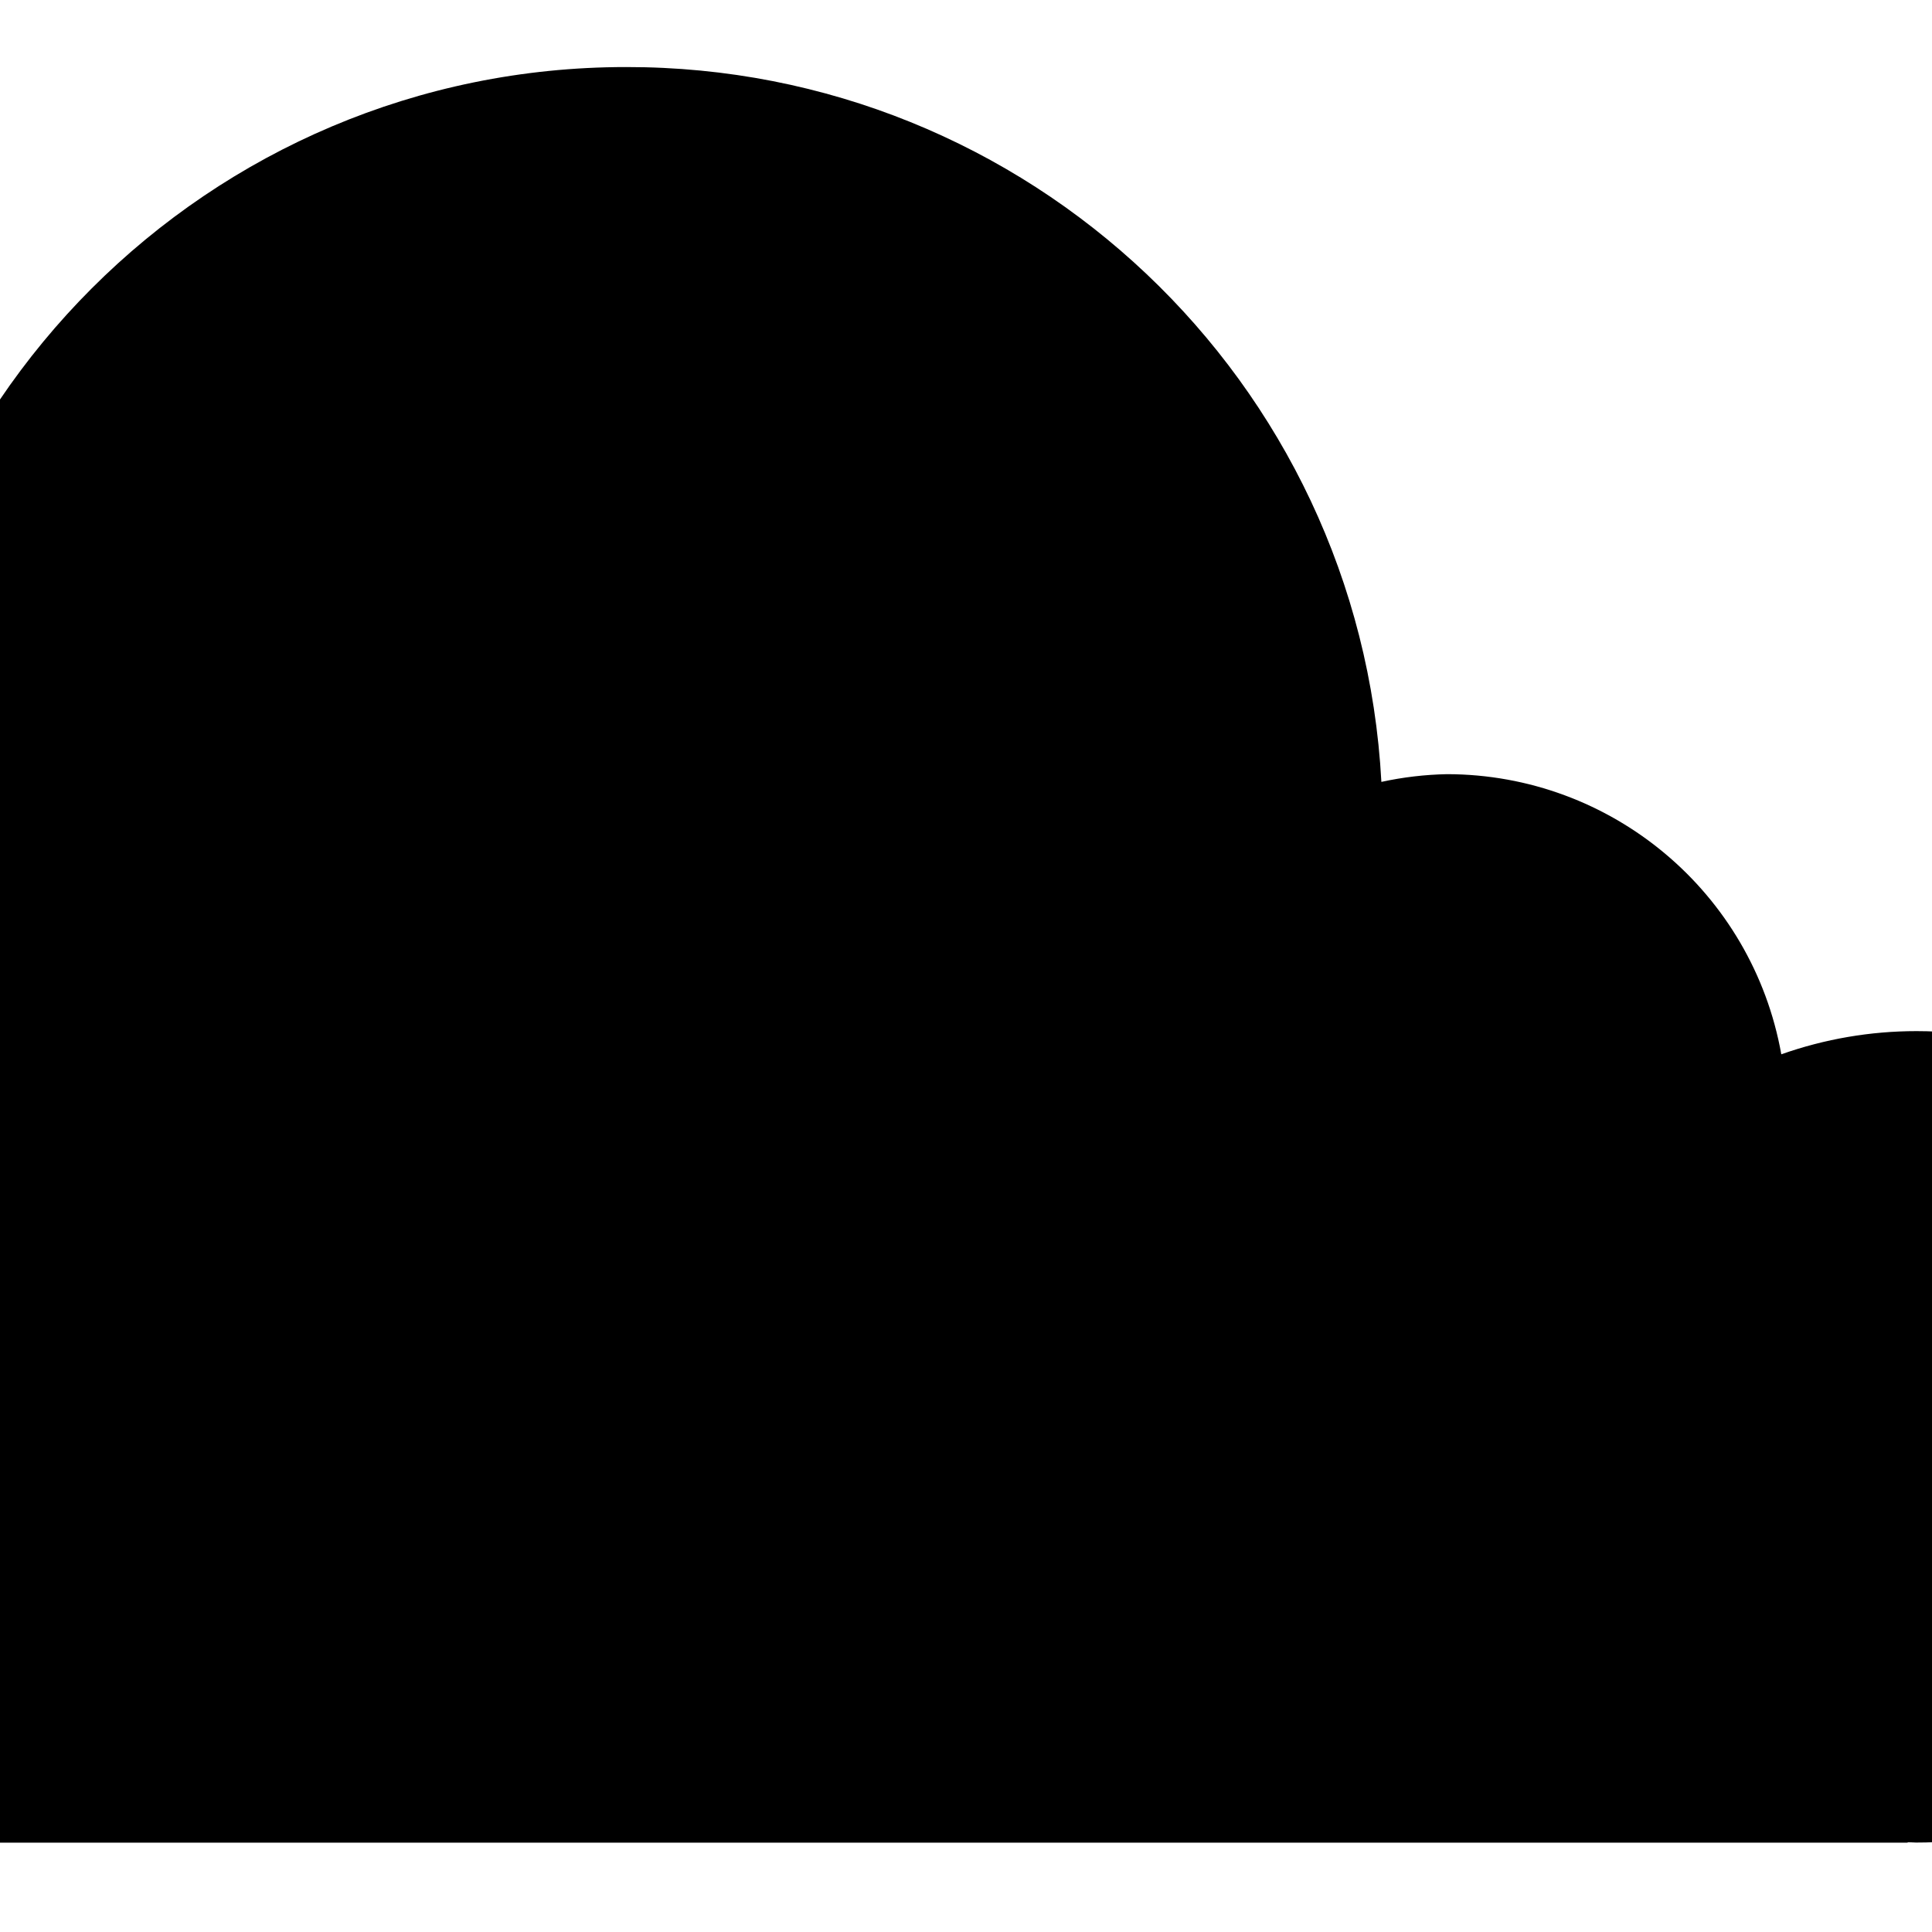
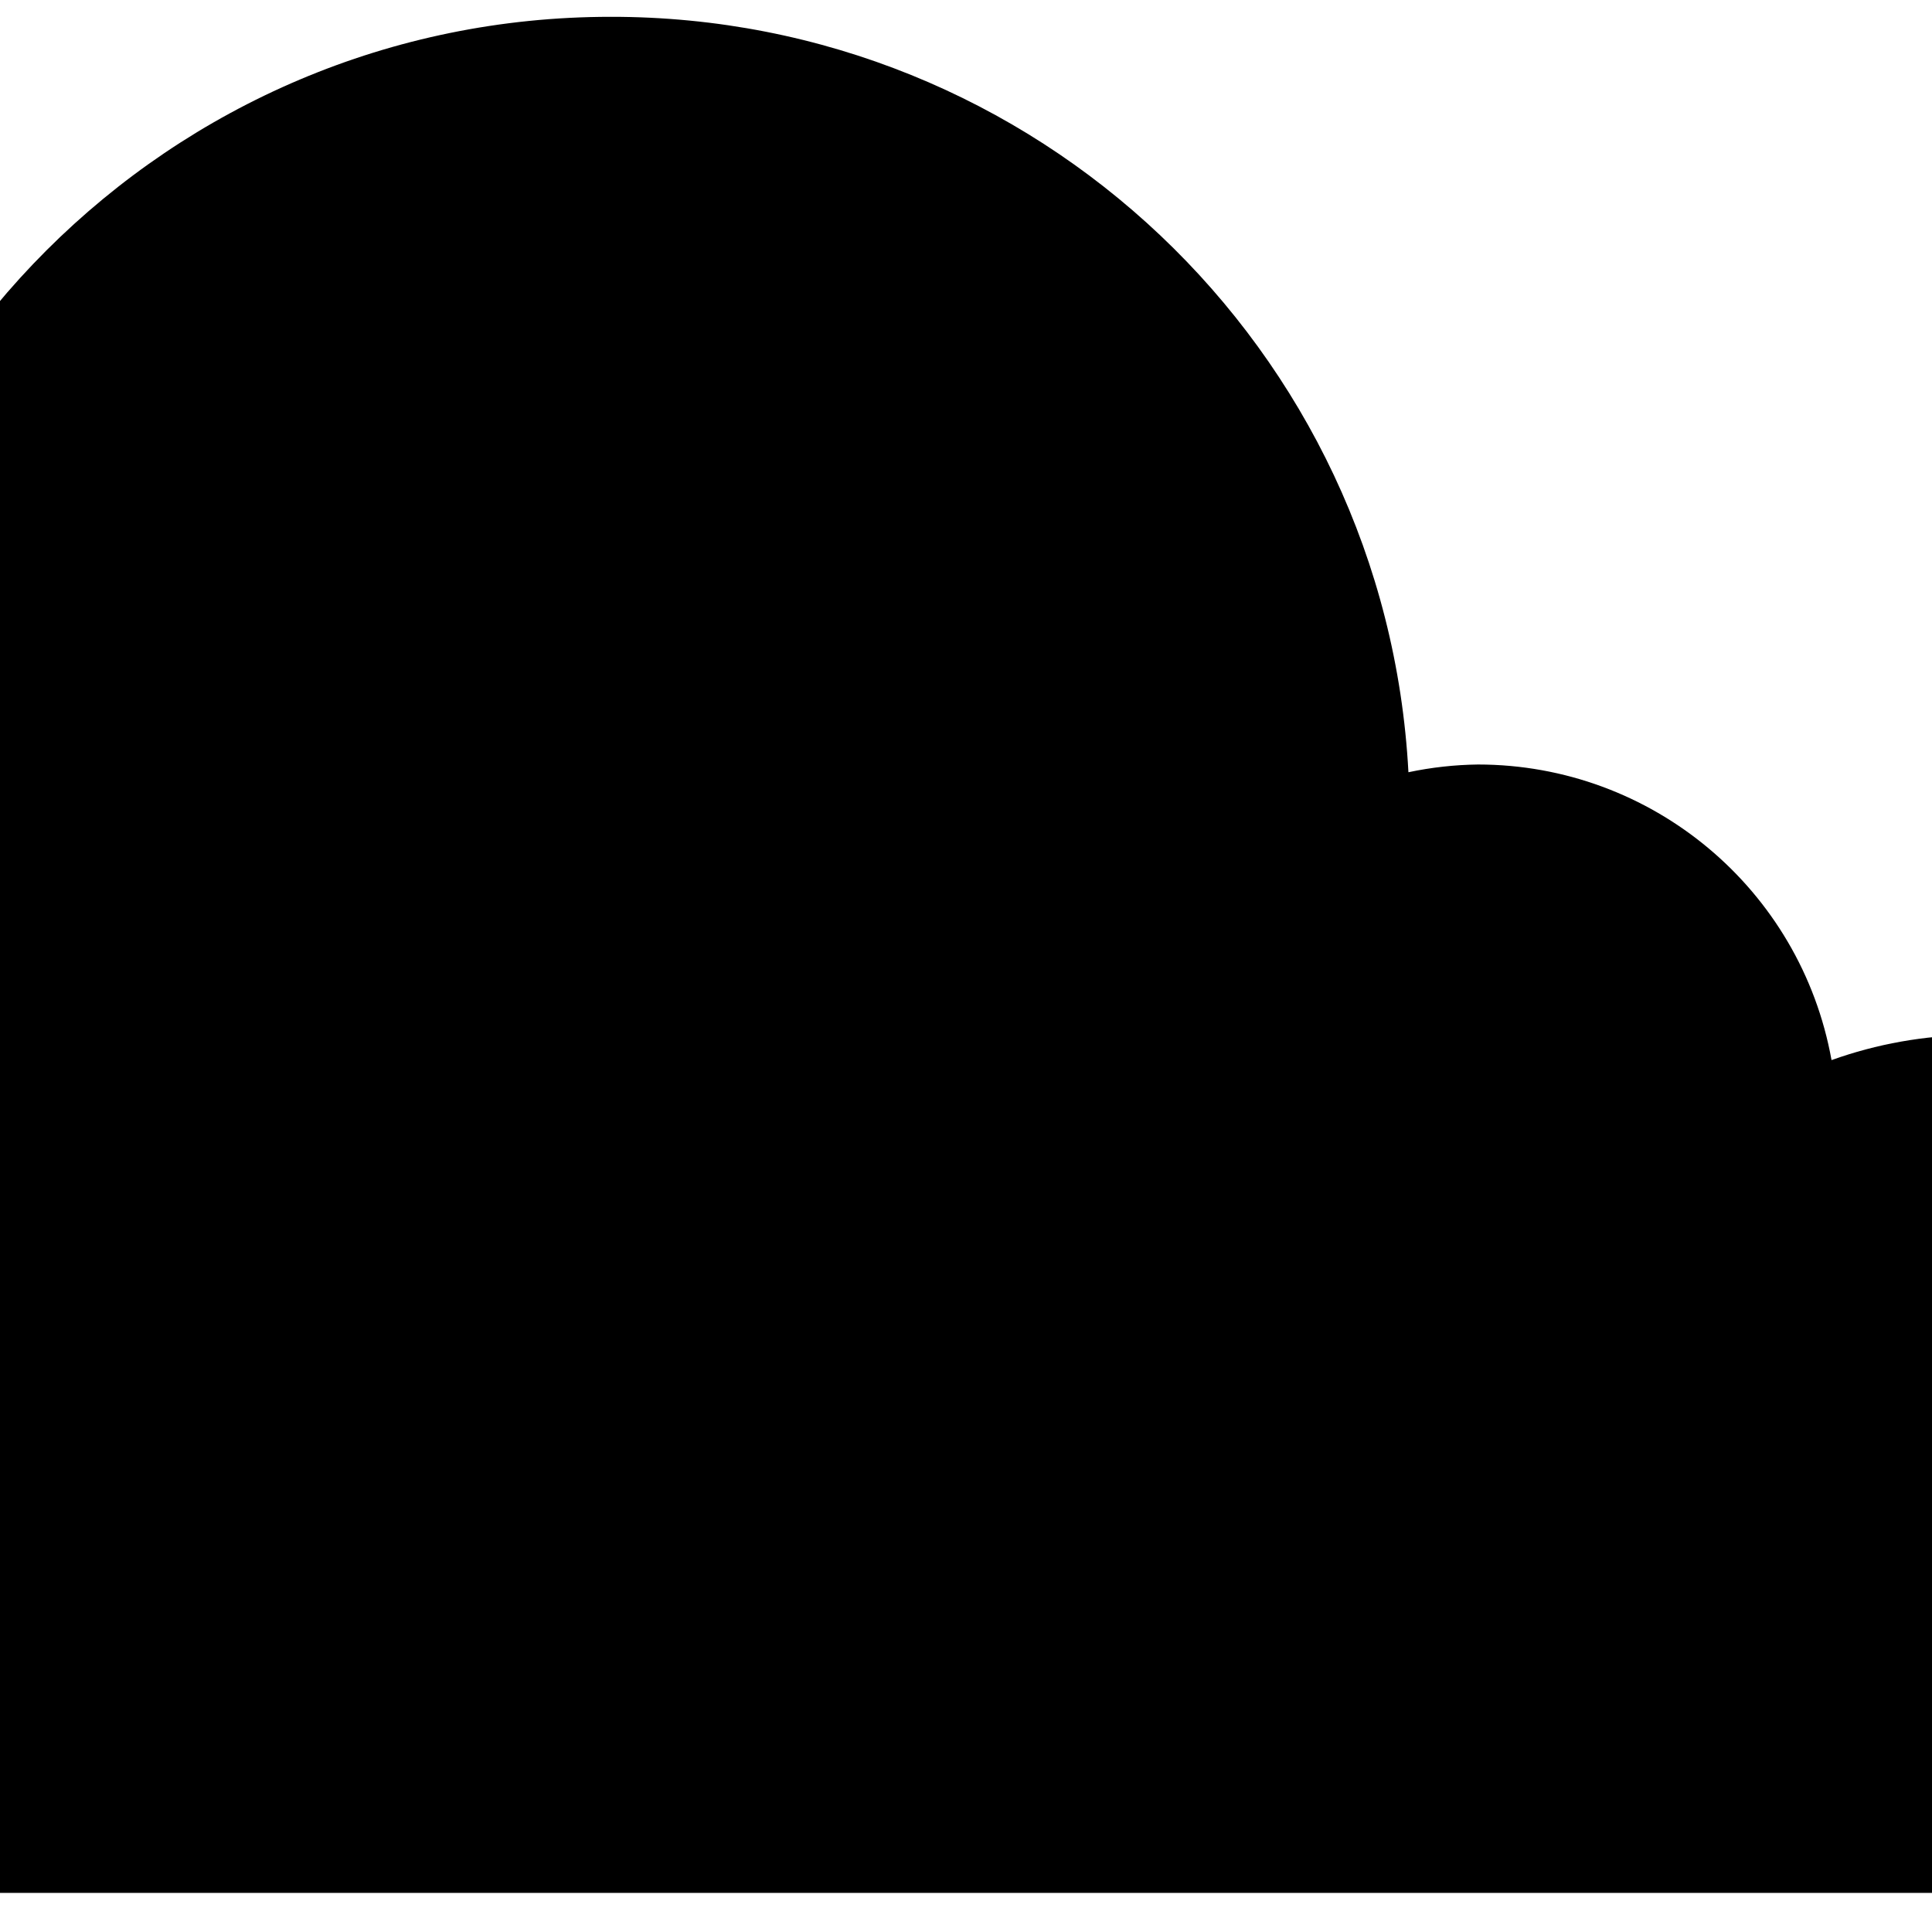
- <svg id="svg4795" version="1.1" viewBox="0 0 1 1" style="animation-delay: 0">
+ <svg id="svg4795" version="1.1" viewBox="0 0 1 1">
  <g transform="translate(0,-1.288294)" id="layer1">
-     <path id="rect5402" d="m 0.324,1.323 a 0.391,0.391 0 0 0 -0.391,0.391 0.391,0.391 0 0 0 6.37e-4,0.018 0.258,0.258 0 0 0 -0.202,0.252 0.258,0.258 0 0 0 0.258,0.258 0.258,0.258 0 0 0 0.004,-1.161e-4 c 1.7456e-4,2.02e-5 2.8294e-4,1.742e-4 4.6321e-4,1.742e-4 h 0.993 c 2.4717e-4,0 4.0156e-4,-1.951e-4 6.3737e-4,-2.315e-4 a 0.21,0.21 0 0 0 0.004,1.729e-4 A 0.21,0.21 0 0 0 1.202,2.032 0.21,0.21 0 0 0 0.992,1.822 0.21,0.21 0 0 0 0.922,1.834 0.176,0.176 0 0 0 0.749,1.689 0.176,0.176 0 0 0 0.715,1.693 0.391,0.391 0 0 0 0.324,1.323 Z" style="stroke:none;stroke-width:0.002;stroke-linecap:round;stroke-linejoin:miter;stroke-miterlimit:4;stroke-dasharray:none;stroke-dashoffset:0;stroke-opacity:1;paint-order:stroke markers fill" />
+     <path id="rect5402" d="m 0.316,1.297 a 0.413,0.413 0 0 0 -0.413,0.413 0.413,0.413 0 0 0 6.7291e-4,0.019 0.273,0.273 0 0 0 -0.214,0.266 0.273,0.273 0 0 0 0.273,0.273 0.273,0.273 0 0 0 0.004,-1.226e-4 c 1.844e-4,2.13e-5 2.9889e-4,1.84e-4 4.8932e-4,1.84e-4 H 1.017 c 2.611e-4,0 4.242e-4,-2.061e-4 6.733e-4,-2.446e-4 a 0.222,0.222 0 0 0 0.004,1.827e-4 A 0.222,0.222 0 0 0 1.243,2.046 0.222,0.222 0 0 0 1.021,1.824 0.222,0.222 0 0 0 0.948,1.837 0.186,0.186 0 0 0 0.765,1.684 0.186,0.186 0 0 0 0.729,1.688 0.413,0.413 0 0 0 0.316,1.297 Z" style="stroke:none;stroke-width:0.002;stroke-linecap:round;stroke-linejoin:miter;stroke-miterlimit:4;stroke-dasharray:none;stroke-dashoffset:0;stroke-opacity:1;paint-order:stroke markers fill" />
  </g>
</svg>
